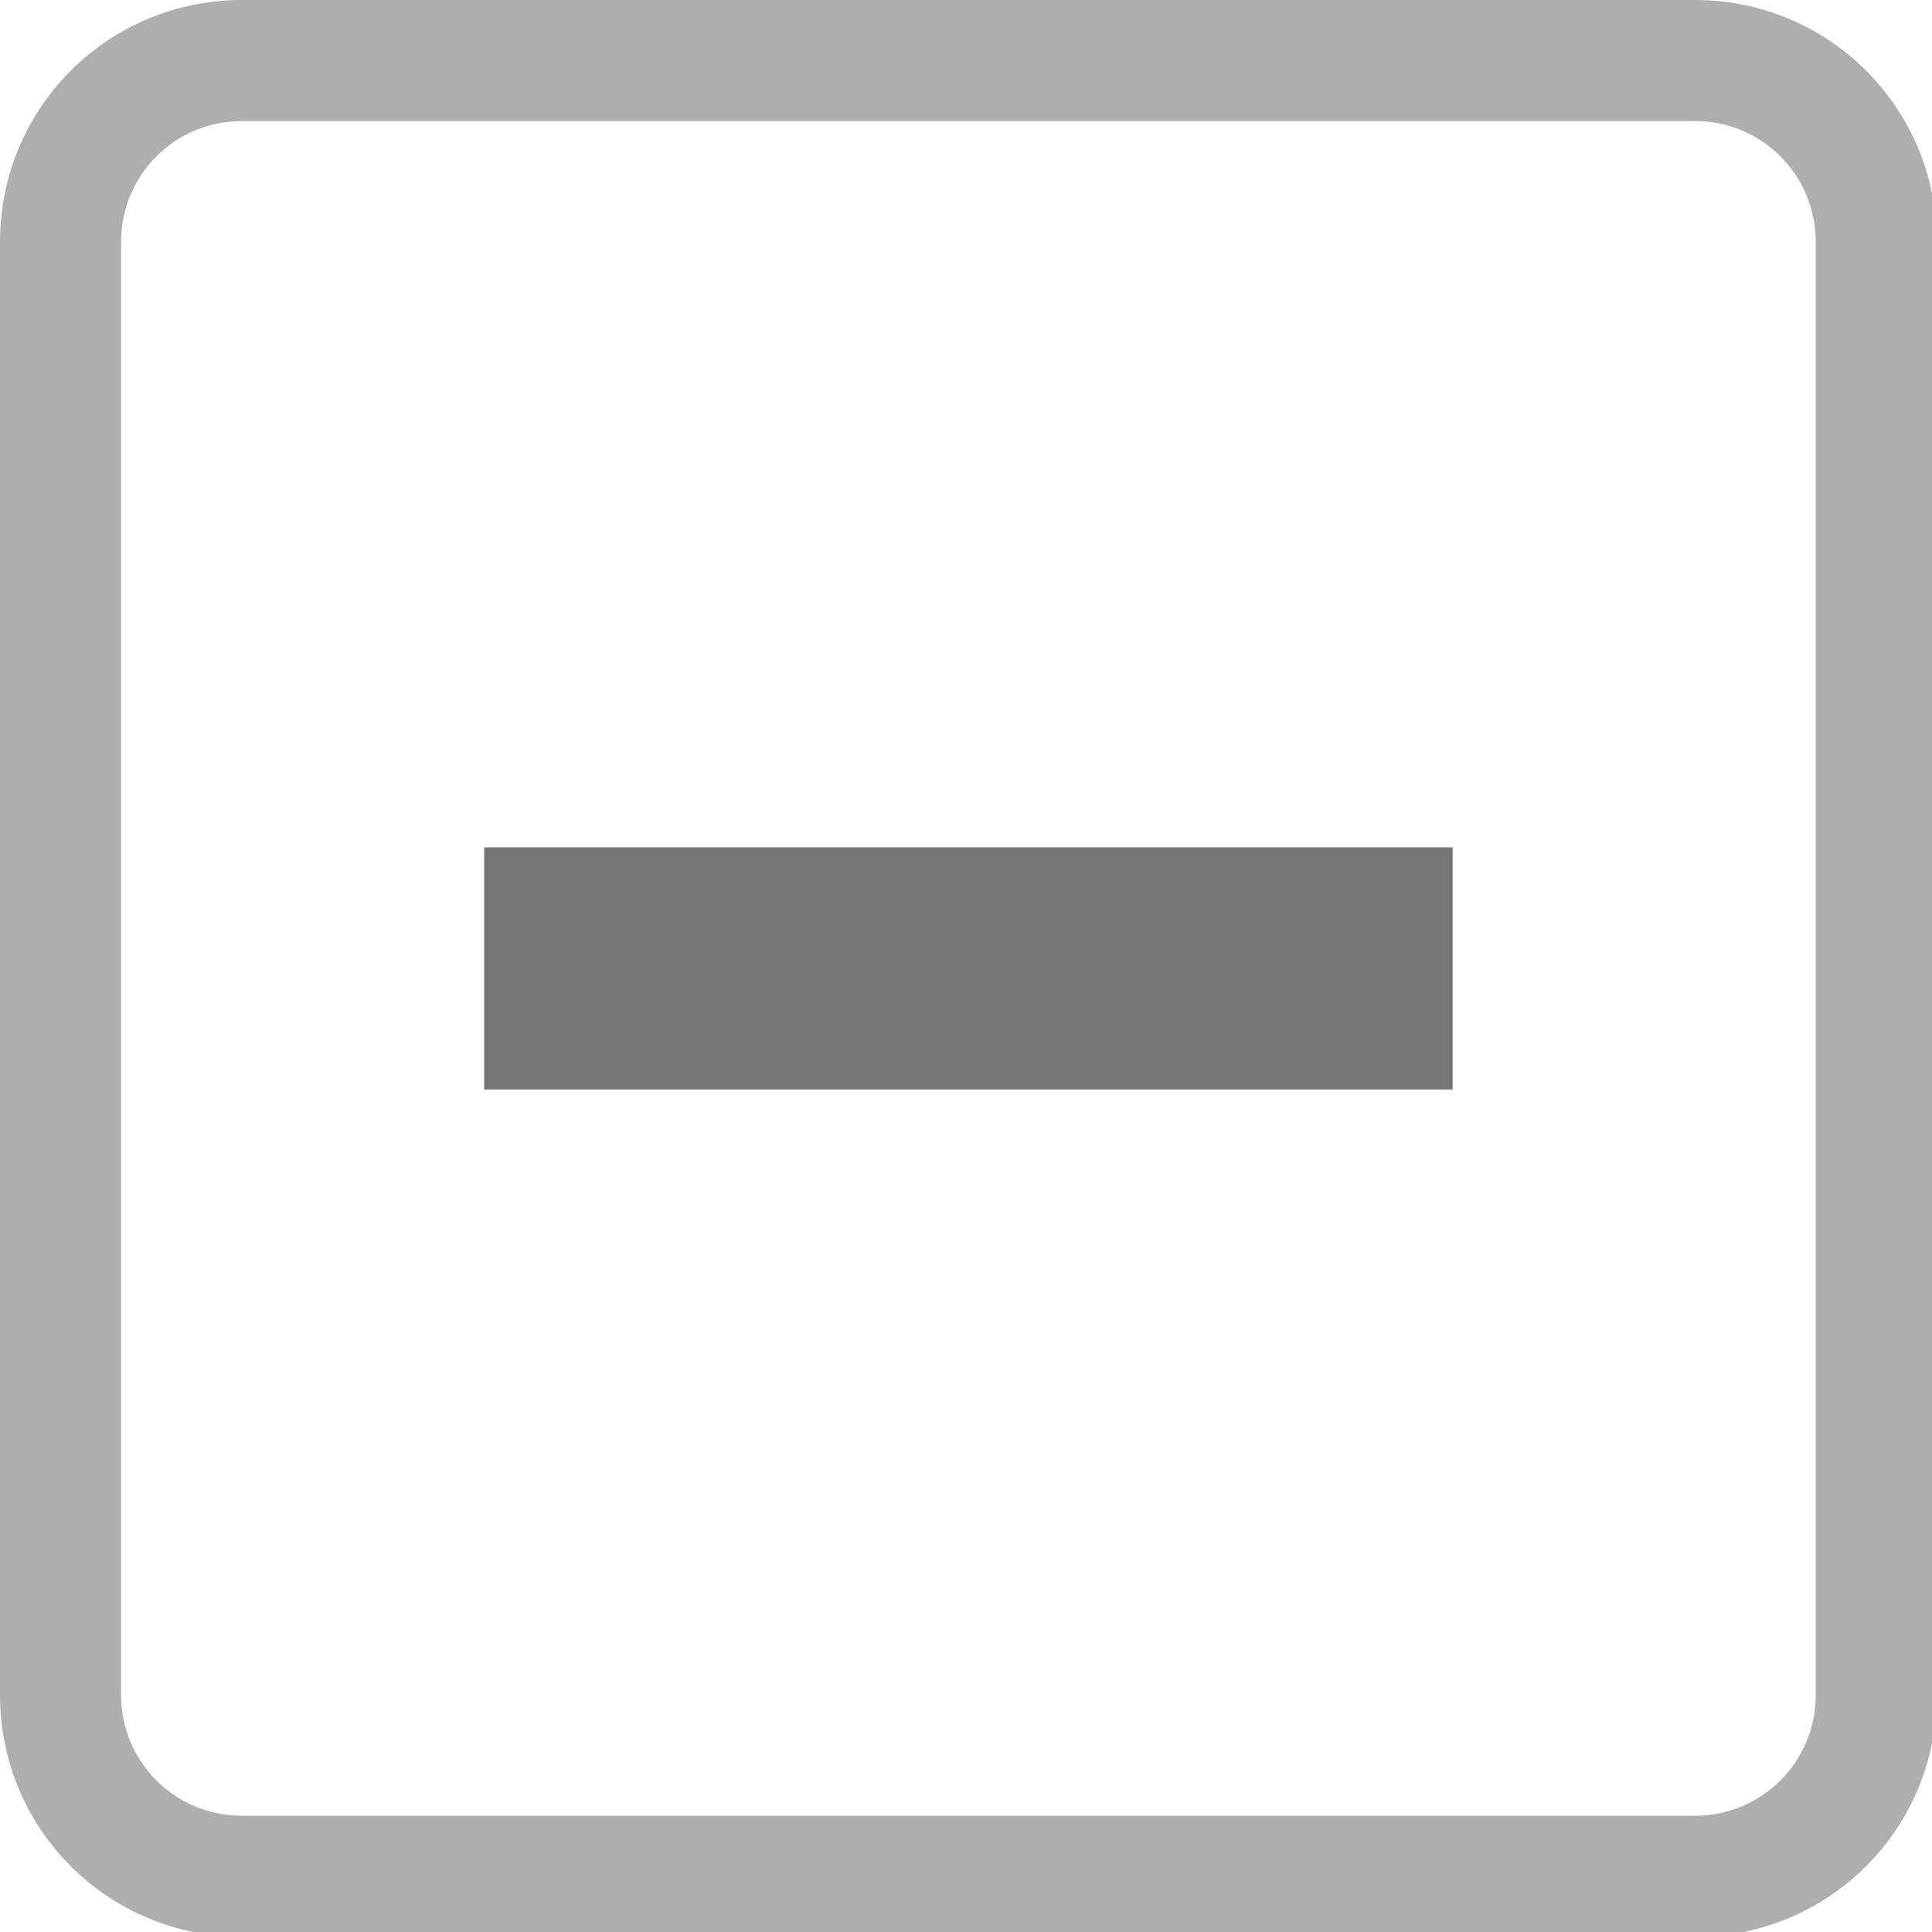
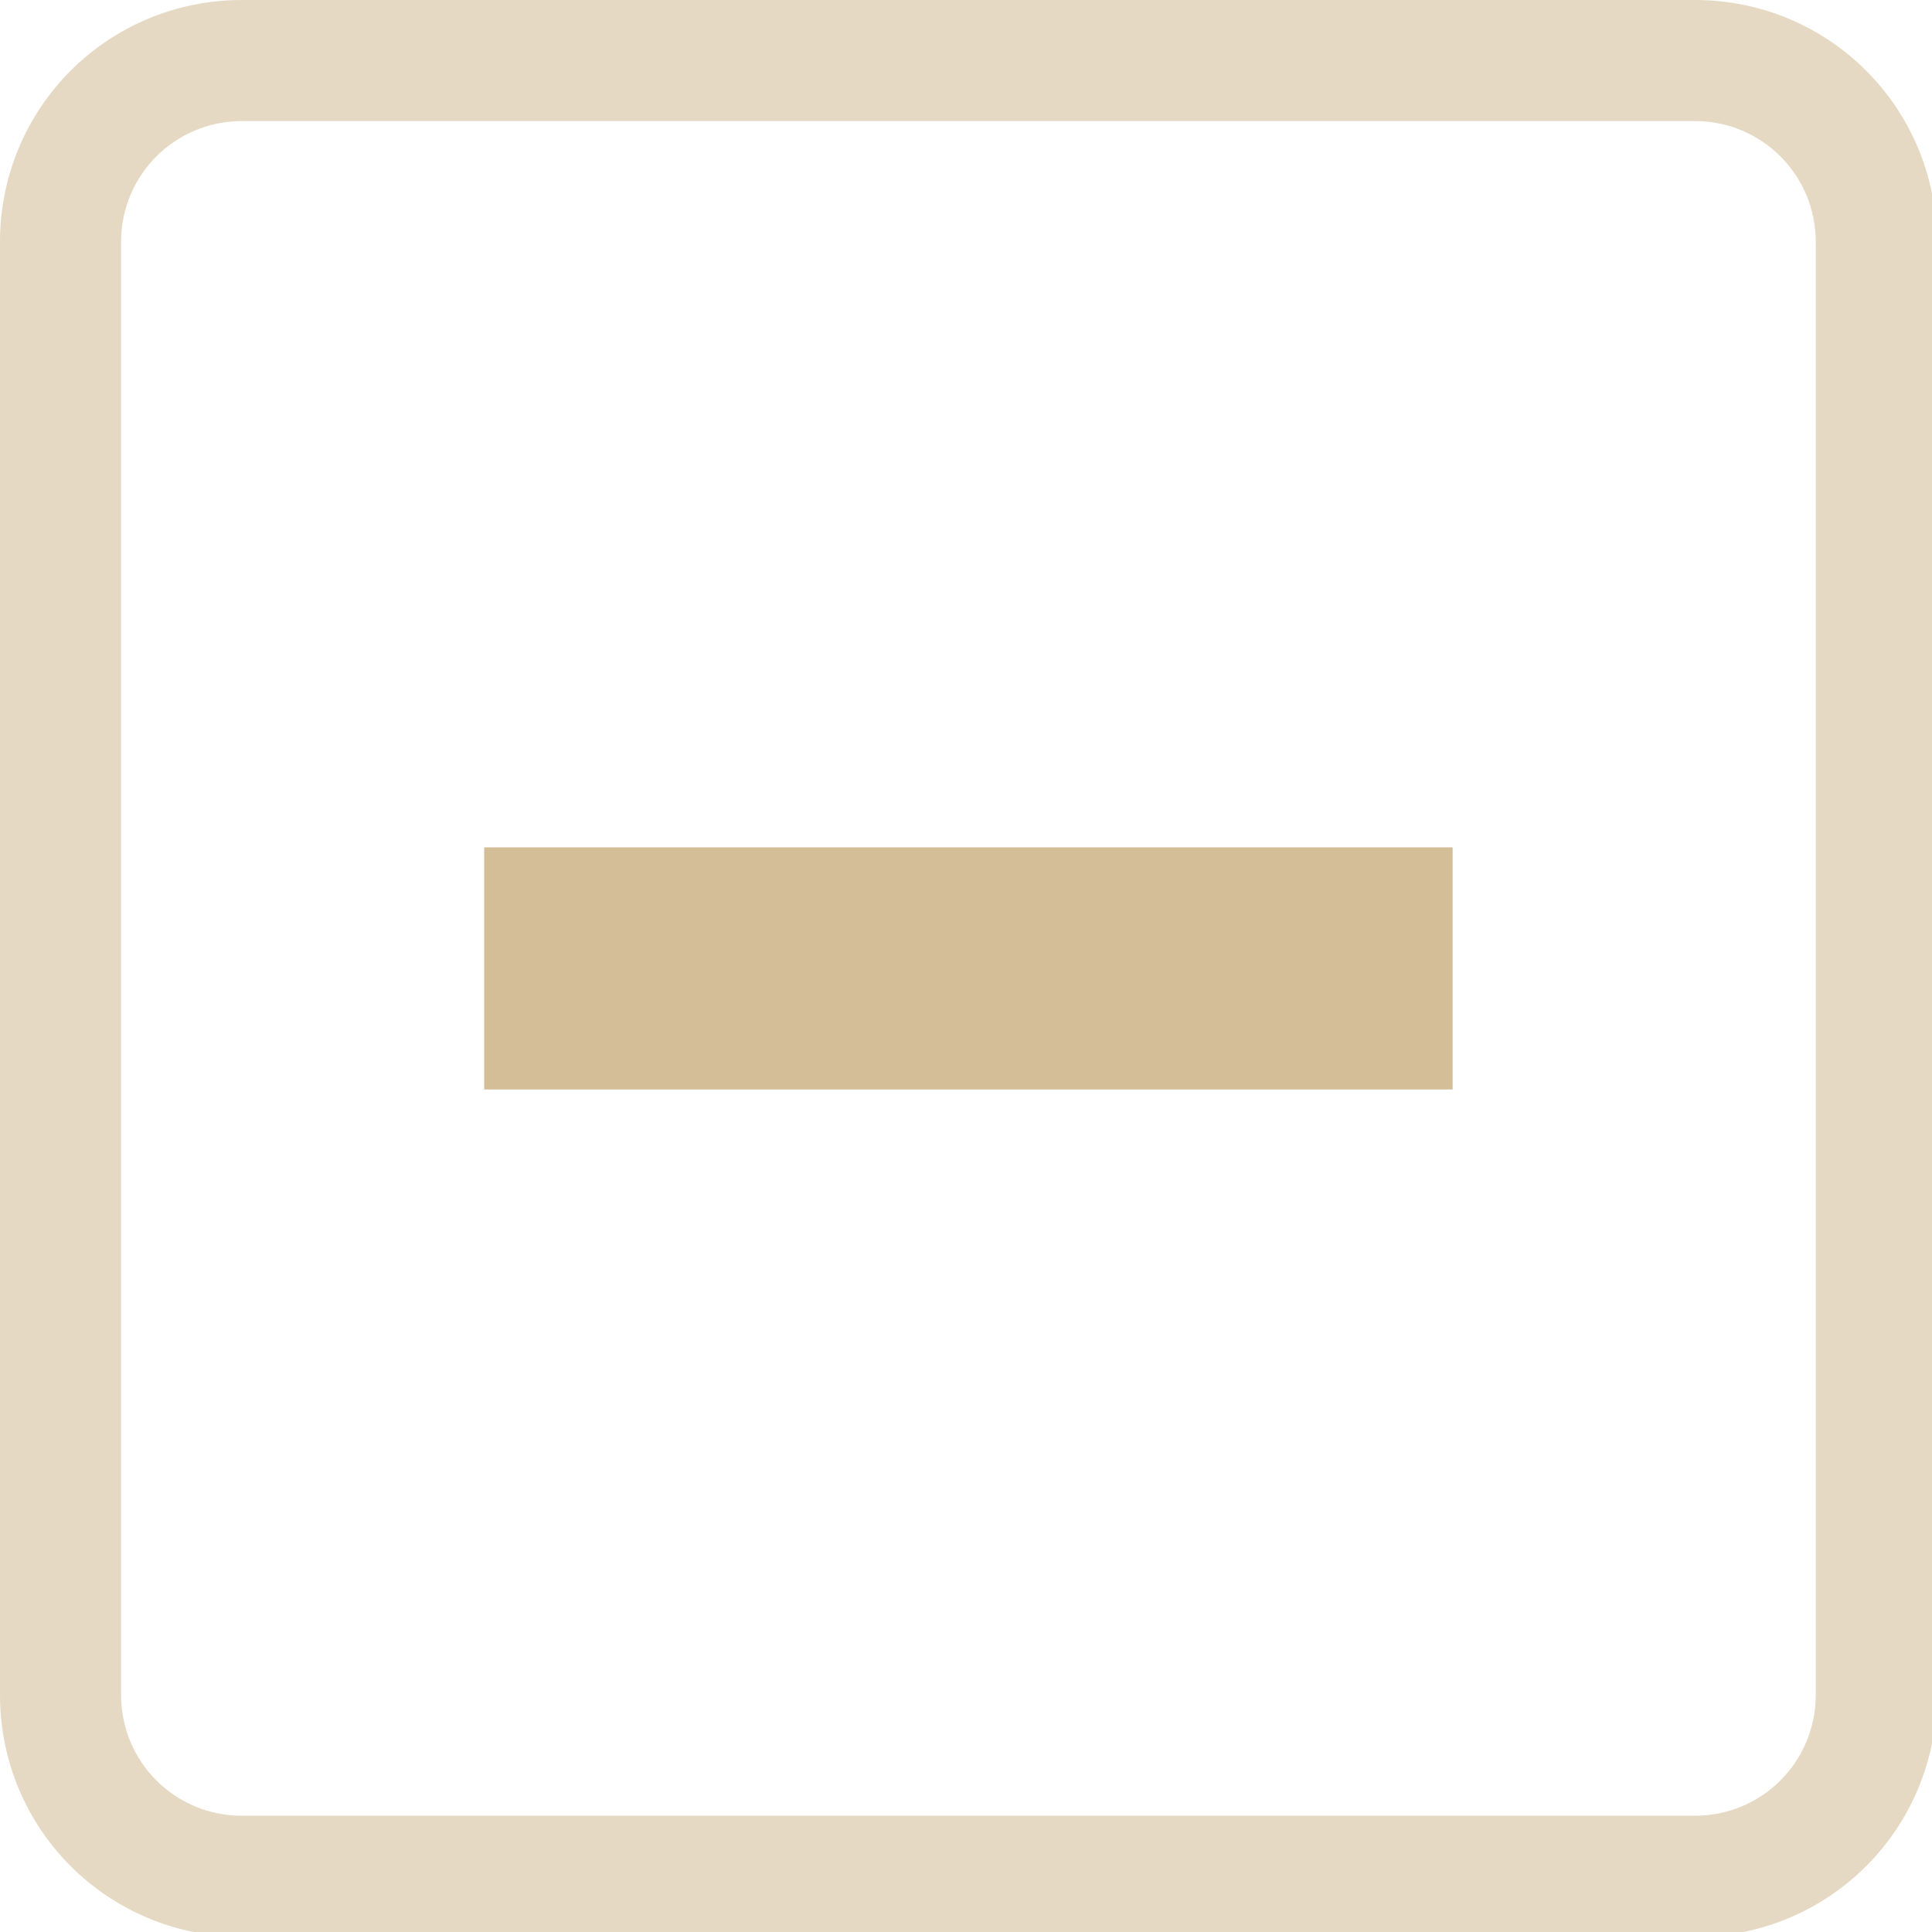
<svg xmlns="http://www.w3.org/2000/svg" width="133pt" height="133pt" viewBox="0 0 133 133" version="1.1">
  <g id="surface1">
-     <path style=" stroke:none;fill-rule:nonzero;fill:#757575;fill-opacity:0.5;" d="M 16.668 0 C 7.422 0 0 7.422 0 16.668 L 0 116.668 C 0 125.91 7.422 133.332 16.668 133.332 L 116.668 133.332 C 125.91 133.332 133.332 125.91 133.332 116.668 L 133.332 16.668 C 133.332 7.422 125.91 0 116.668 0 Z M 16.668 8.332 L 116.668 8.332 C 121.289 8.332 125 12.043 125 16.668 L 125 116.668 C 125 121.289 121.289 125 116.668 125 L 16.668 125 C 12.043 125 8.332 121.289 8.332 116.668 L 8.332 16.668 C 8.332 12.043 12.043 8.332 16.668 8.332 Z M 16.668 8.332 " />
-     <path style=" stroke:none;fill-rule:nonzero;fill:#757575;fill-opacity:0.15;" d="M 16.668 0 C 7.422 0 0 7.422 0 16.668 L 0 116.668 C 0 125.91 7.422 133.332 16.668 133.332 L 116.668 133.332 C 125.91 133.332 133.332 125.91 133.332 116.668 L 133.332 16.668 C 133.332 7.422 125.91 0 116.668 0 Z M 16.668 8.332 L 116.668 8.332 C 121.289 8.332 125 12.043 125 16.668 L 125 116.668 C 125 121.289 121.289 125 116.668 125 L 16.668 125 C 12.043 125 8.332 121.289 8.332 116.668 L 8.332 16.668 C 8.332 12.043 12.043 8.332 16.668 8.332 Z M 16.668 8.332 " />
-     <path style=" stroke:none;fill-rule:nonzero;fill:#757575;fill-opacity:1;" d="M 33.332 58.332 L 100 58.332 L 100 75 L 33.332 75 Z M 33.332 58.332 " />
+     <path style=" stroke:none;fill-rule:nonzero;fill:#d4be98;fill-opacity:0.5;" d="M 16.668 0 C 7.422 0 0 7.422 0 16.668 L 0 116.668 C 0 125.91 7.422 133.332 16.668 133.332 L 116.668 133.332 C 125.91 133.332 133.332 125.91 133.332 116.668 L 133.332 16.668 C 133.332 7.422 125.91 0 116.668 0 Z M 16.668 8.332 L 116.668 8.332 C 121.289 8.332 125 12.043 125 16.668 L 125 116.668 C 125 121.289 121.289 125 116.668 125 L 16.668 125 C 12.043 125 8.332 121.289 8.332 116.668 L 8.332 16.668 C 8.332 12.043 12.043 8.332 16.668 8.332 Z M 16.668 8.332 " />
+     <path style=" stroke:none;fill-rule:nonzero;fill:#d4be98;fill-opacity:0.15;" d="M 16.668 0 C 7.422 0 0 7.422 0 16.668 L 0 116.668 C 0 125.91 7.422 133.332 16.668 133.332 L 116.668 133.332 C 125.91 133.332 133.332 125.91 133.332 116.668 L 133.332 16.668 C 133.332 7.422 125.91 0 116.668 0 Z M 16.668 8.332 L 116.668 8.332 C 121.289 8.332 125 12.043 125 16.668 L 125 116.668 C 125 121.289 121.289 125 116.668 125 L 16.668 125 C 12.043 125 8.332 121.289 8.332 116.668 L 8.332 16.668 C 8.332 12.043 12.043 8.332 16.668 8.332 Z M 16.668 8.332 " />
+     <path style=" stroke:none;fill-rule:nonzero;fill:#d4be98;fill-opacity:1;" d="M 33.332 58.332 L 100 58.332 L 100 75 L 33.332 75 Z M 33.332 58.332 " />
  </g>
</svg>
